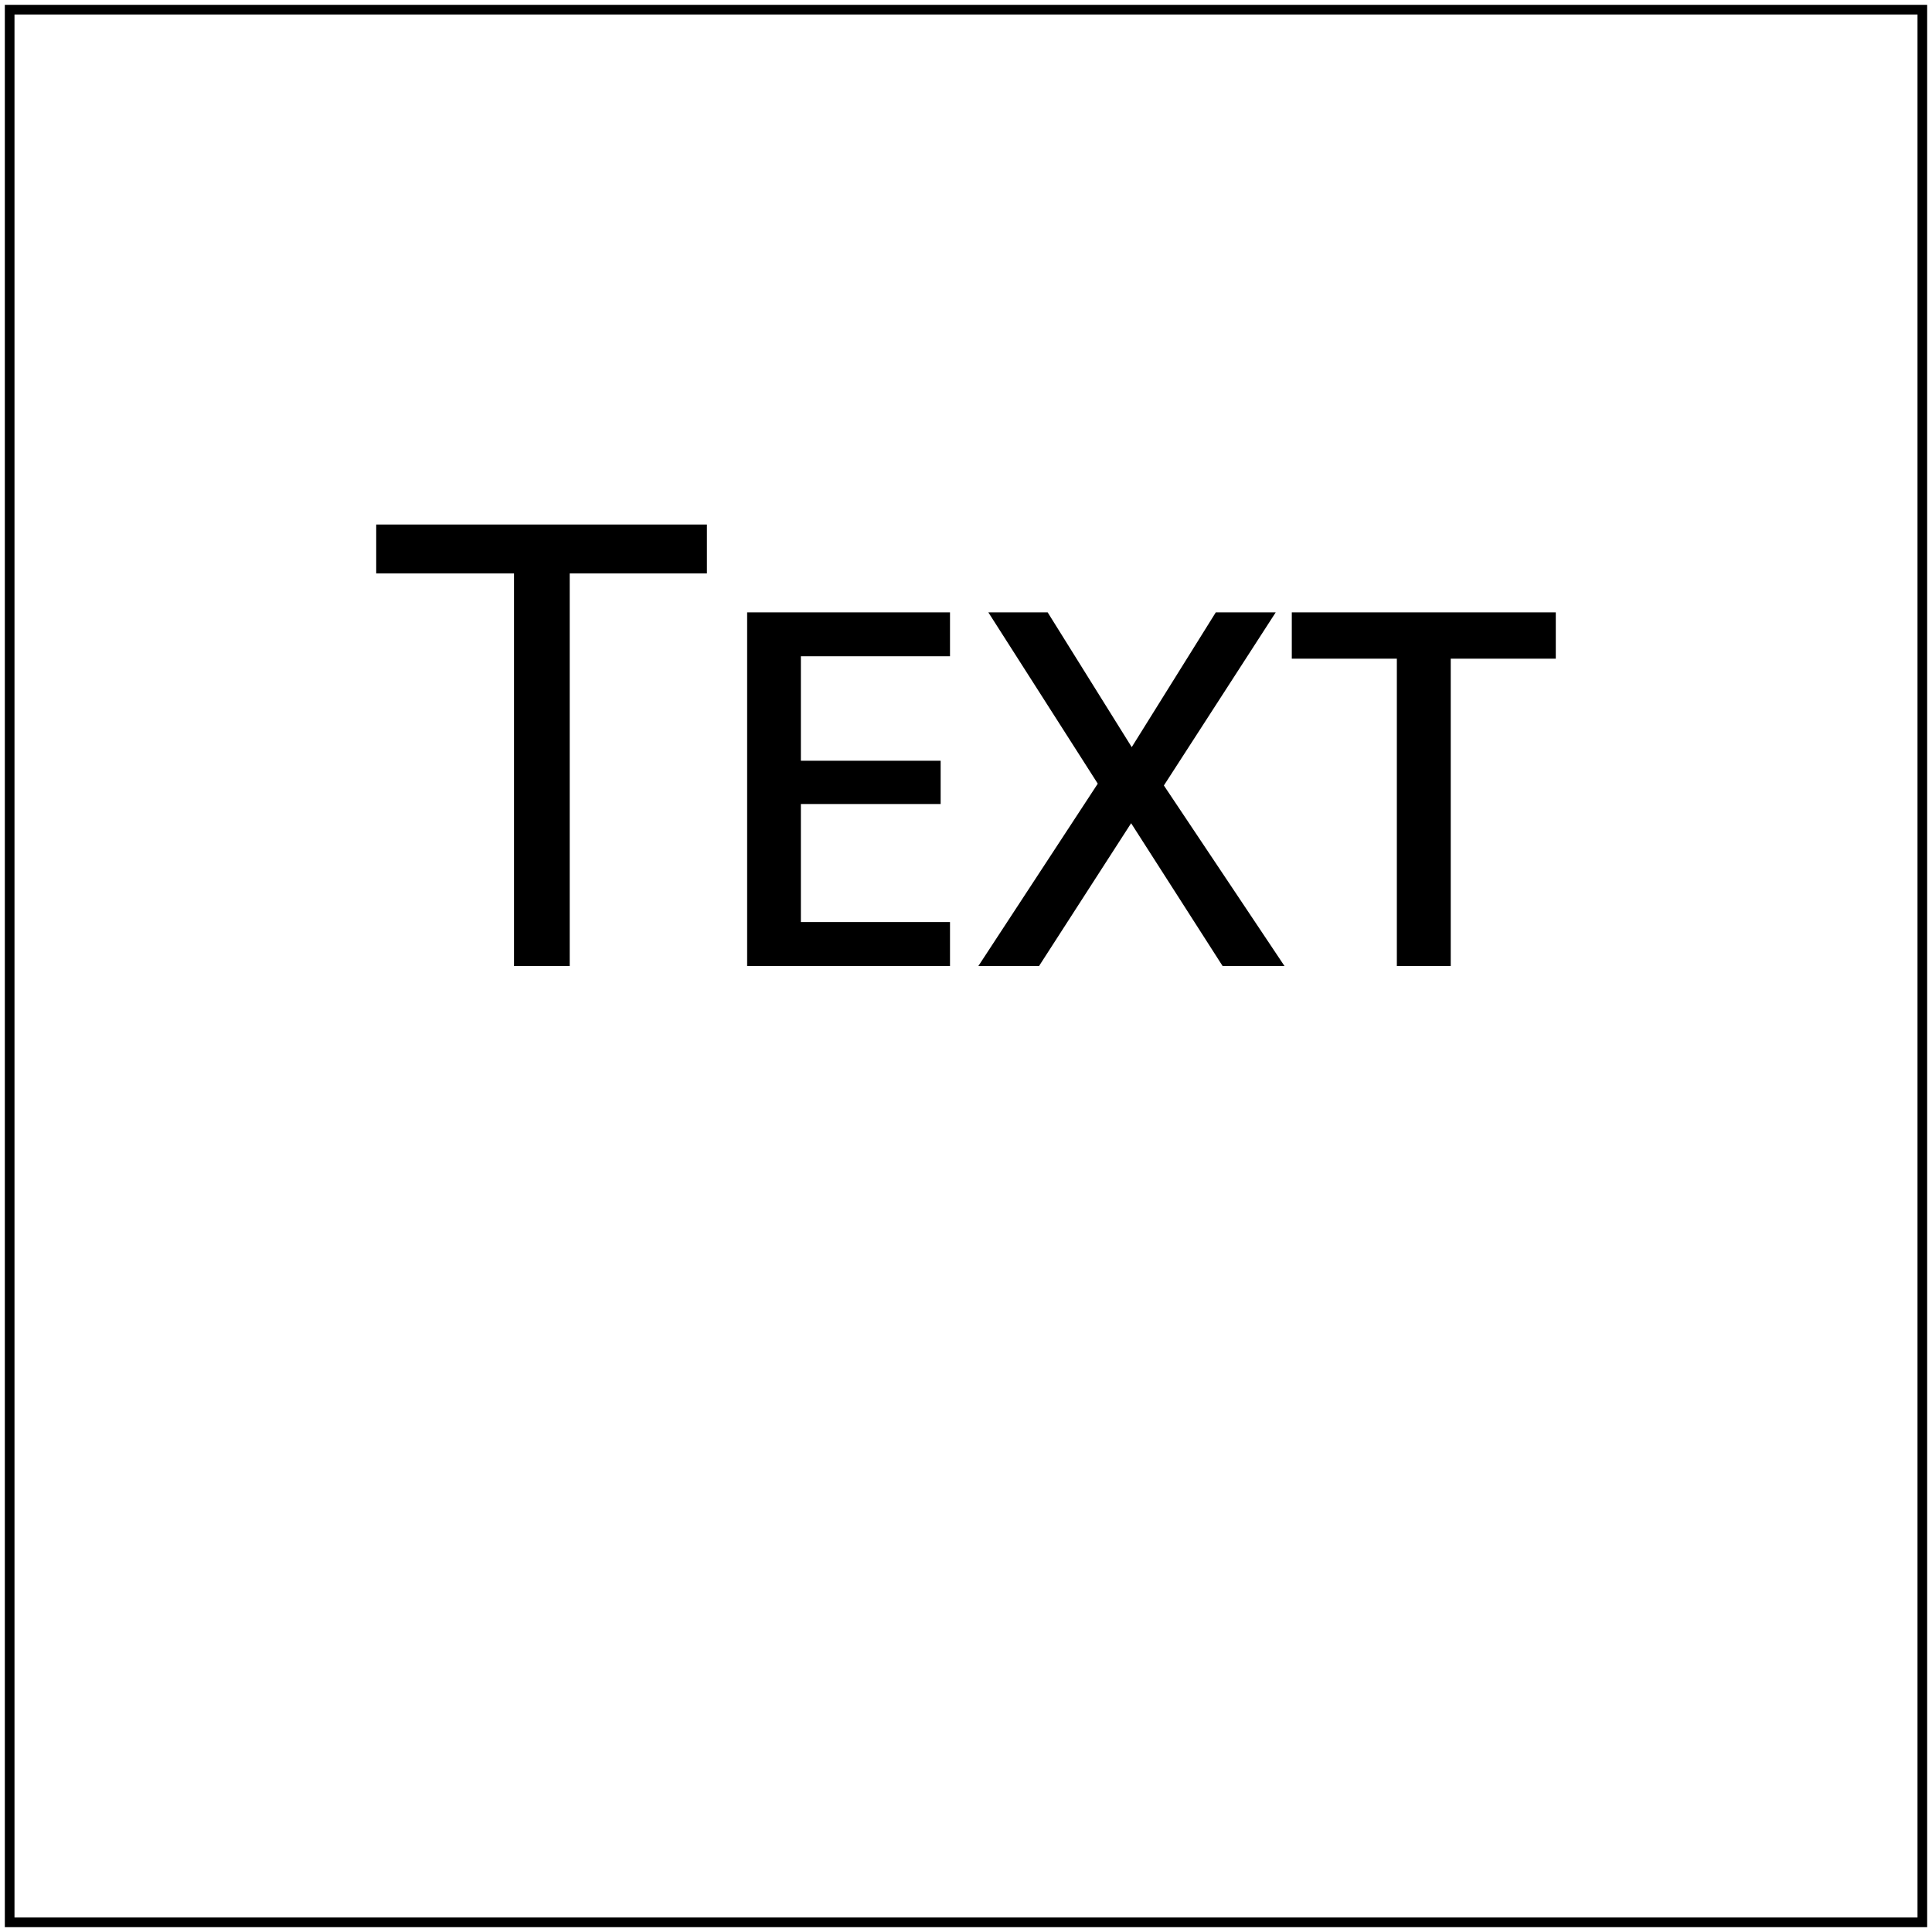
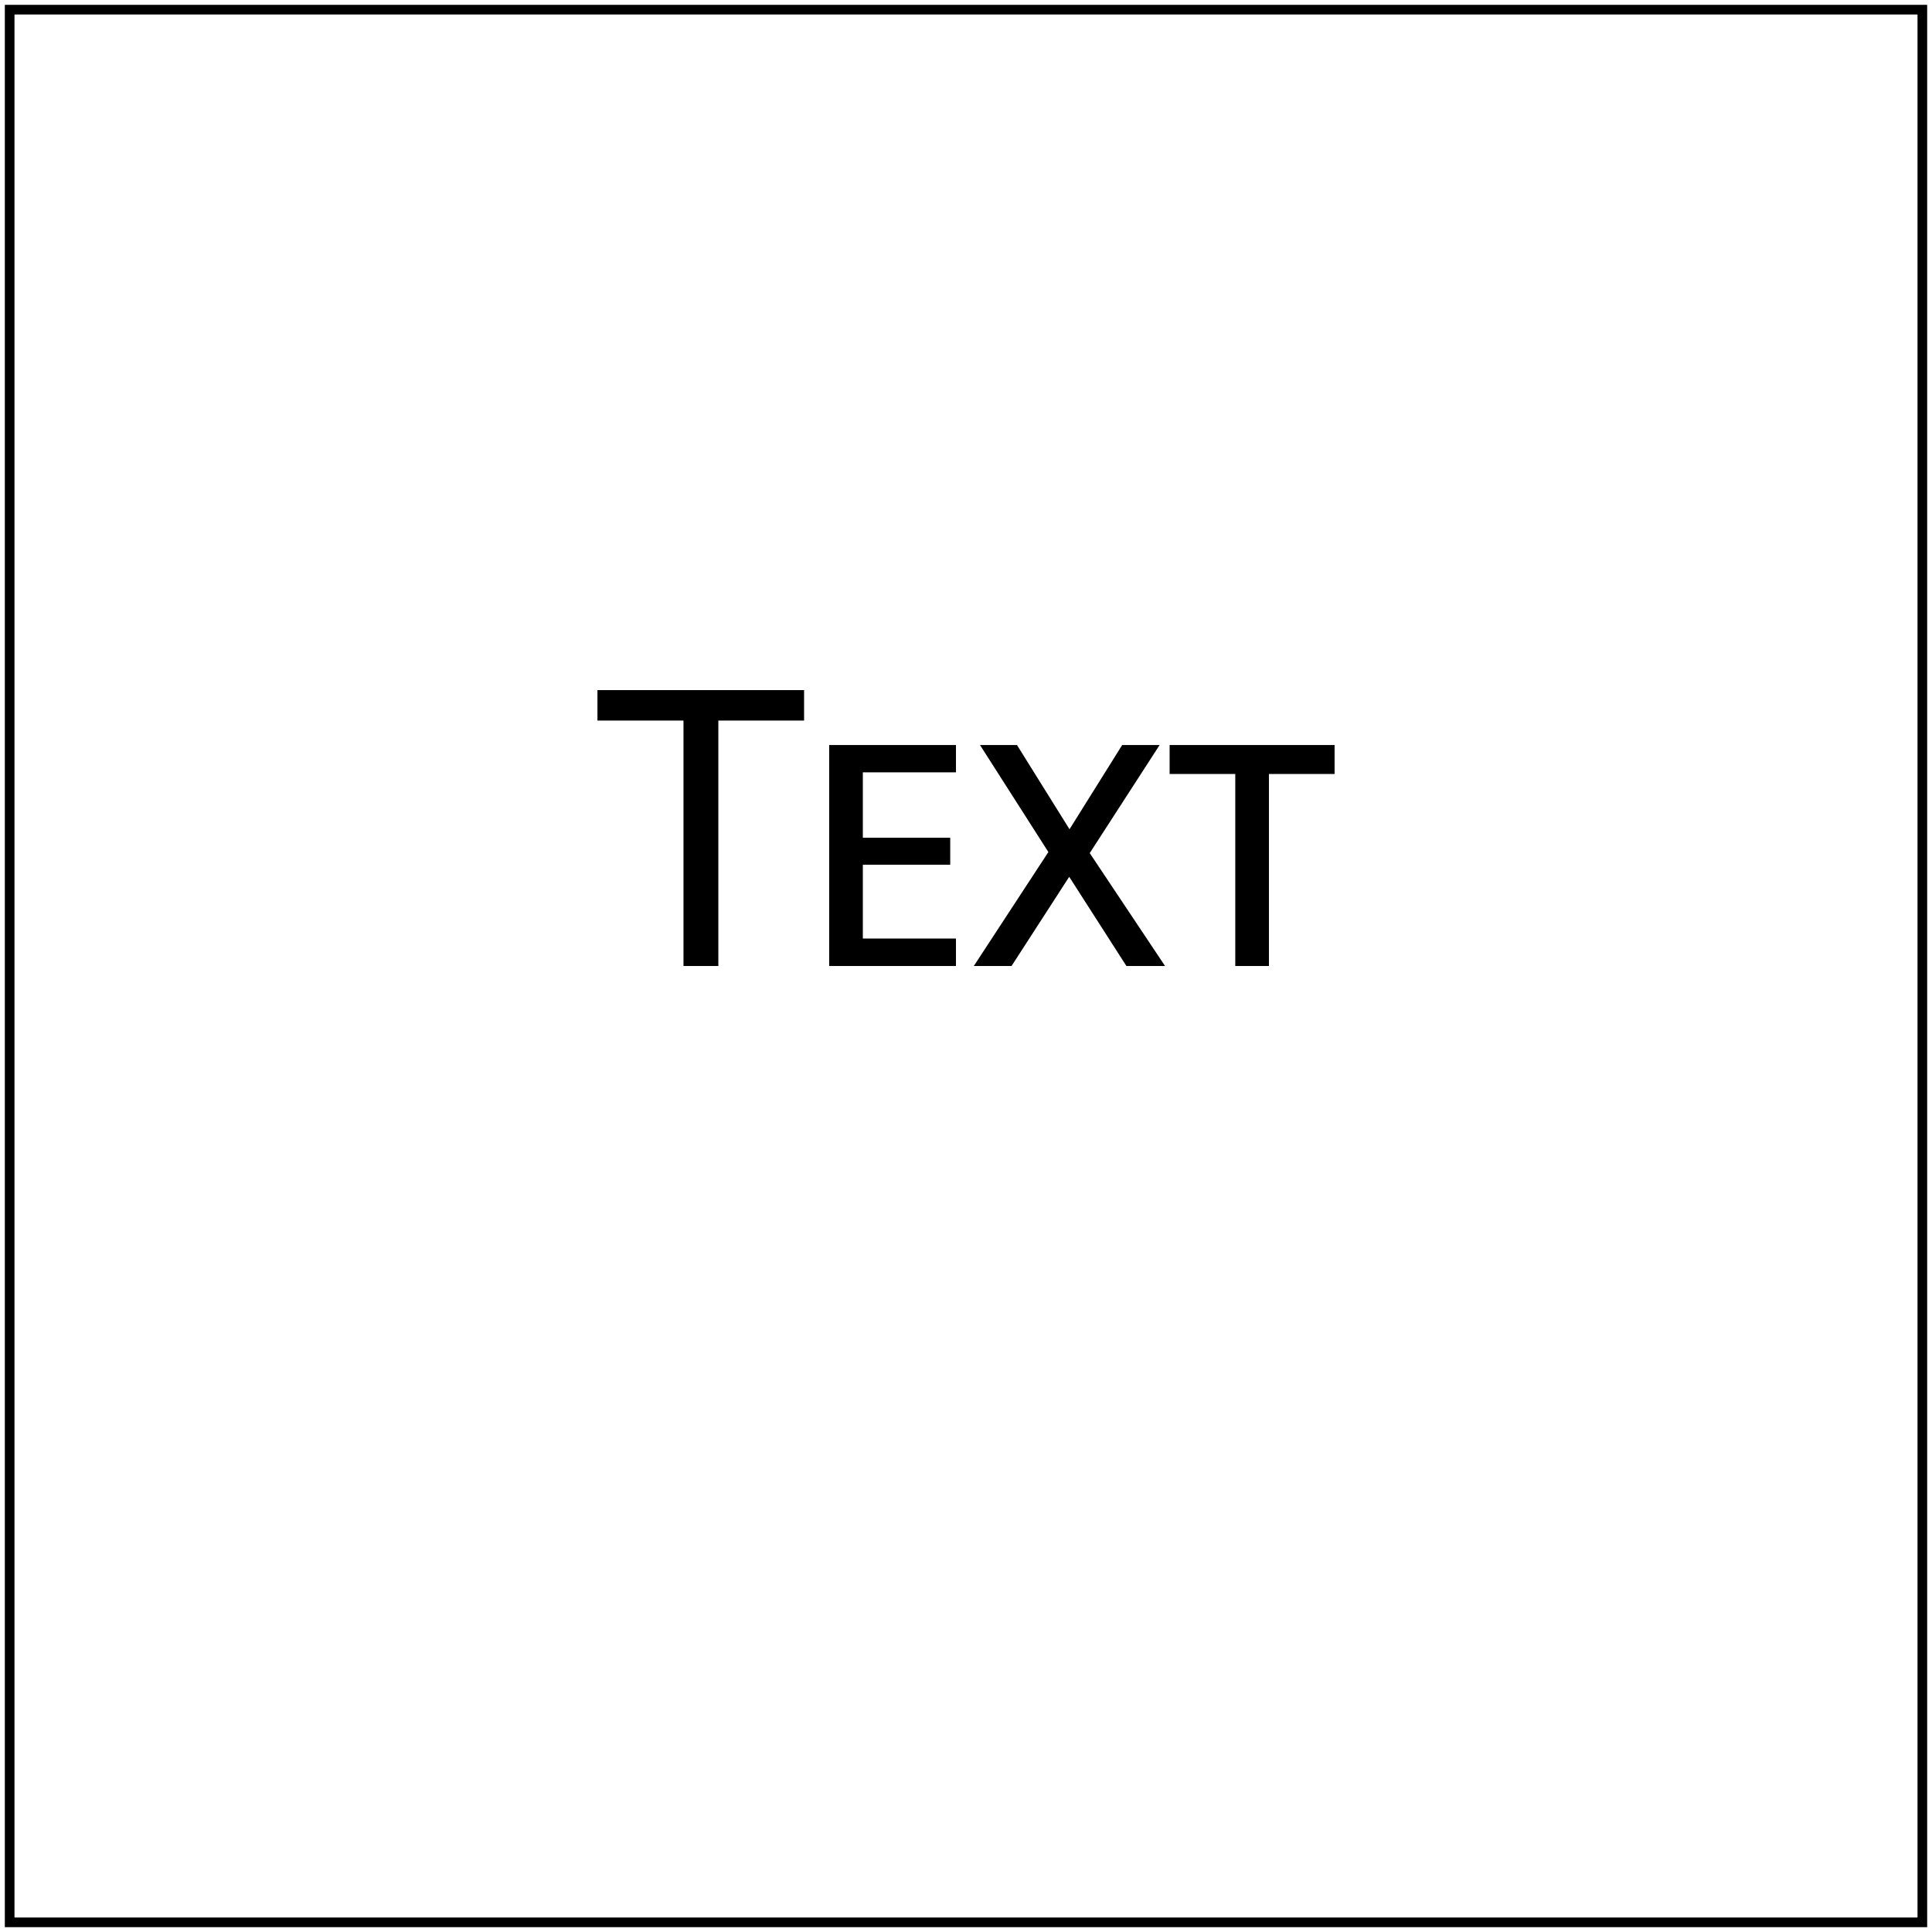
- <svg xmlns="http://www.w3.org/2000/svg" id="svg1" viewBox="0 0 200 200" font-family="Noto Sans" font-size="64">
+ <svg xmlns="http://www.w3.org/2000/svg" id="svg1" viewBox="0 0 200 200" font-family="Noto Sans" font-size="40">
  <text id="text1" x="100" y="100" text-anchor="middle" font-variant="small-caps">Text</text>
  <rect id="frame" x="1" y="1" width="198" height="198" fill="none" stroke="black" />
</svg>
